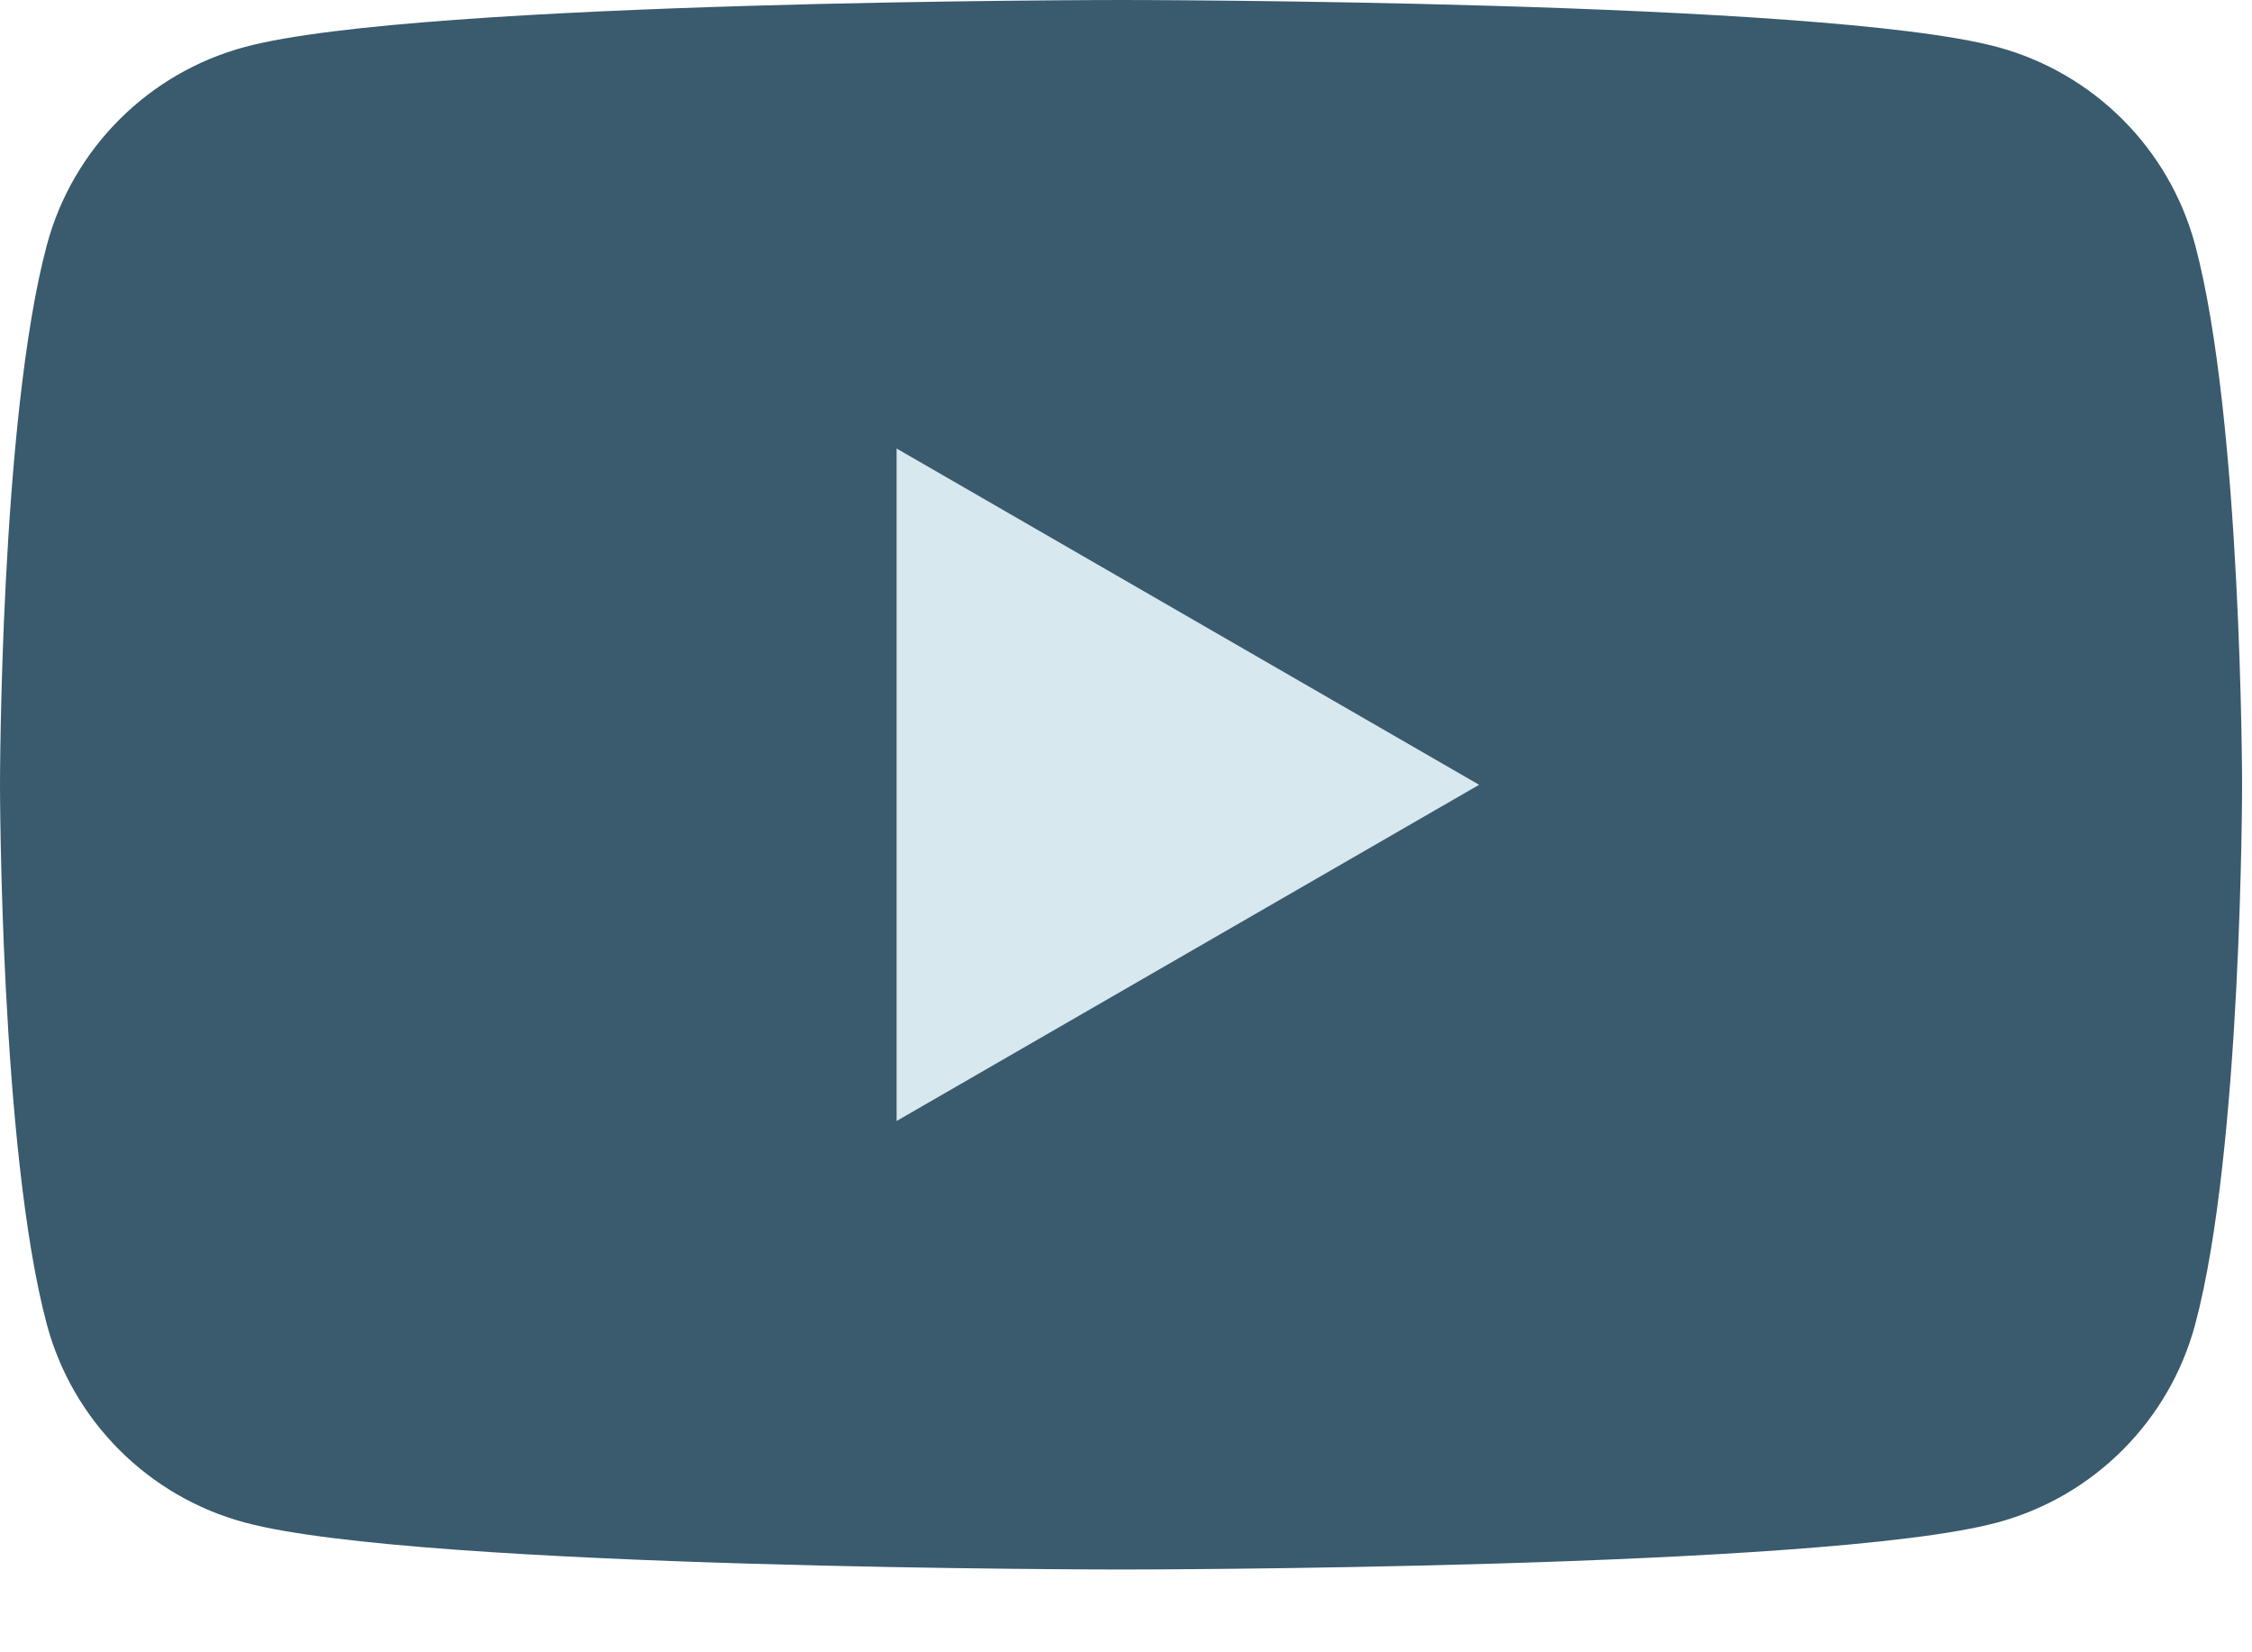
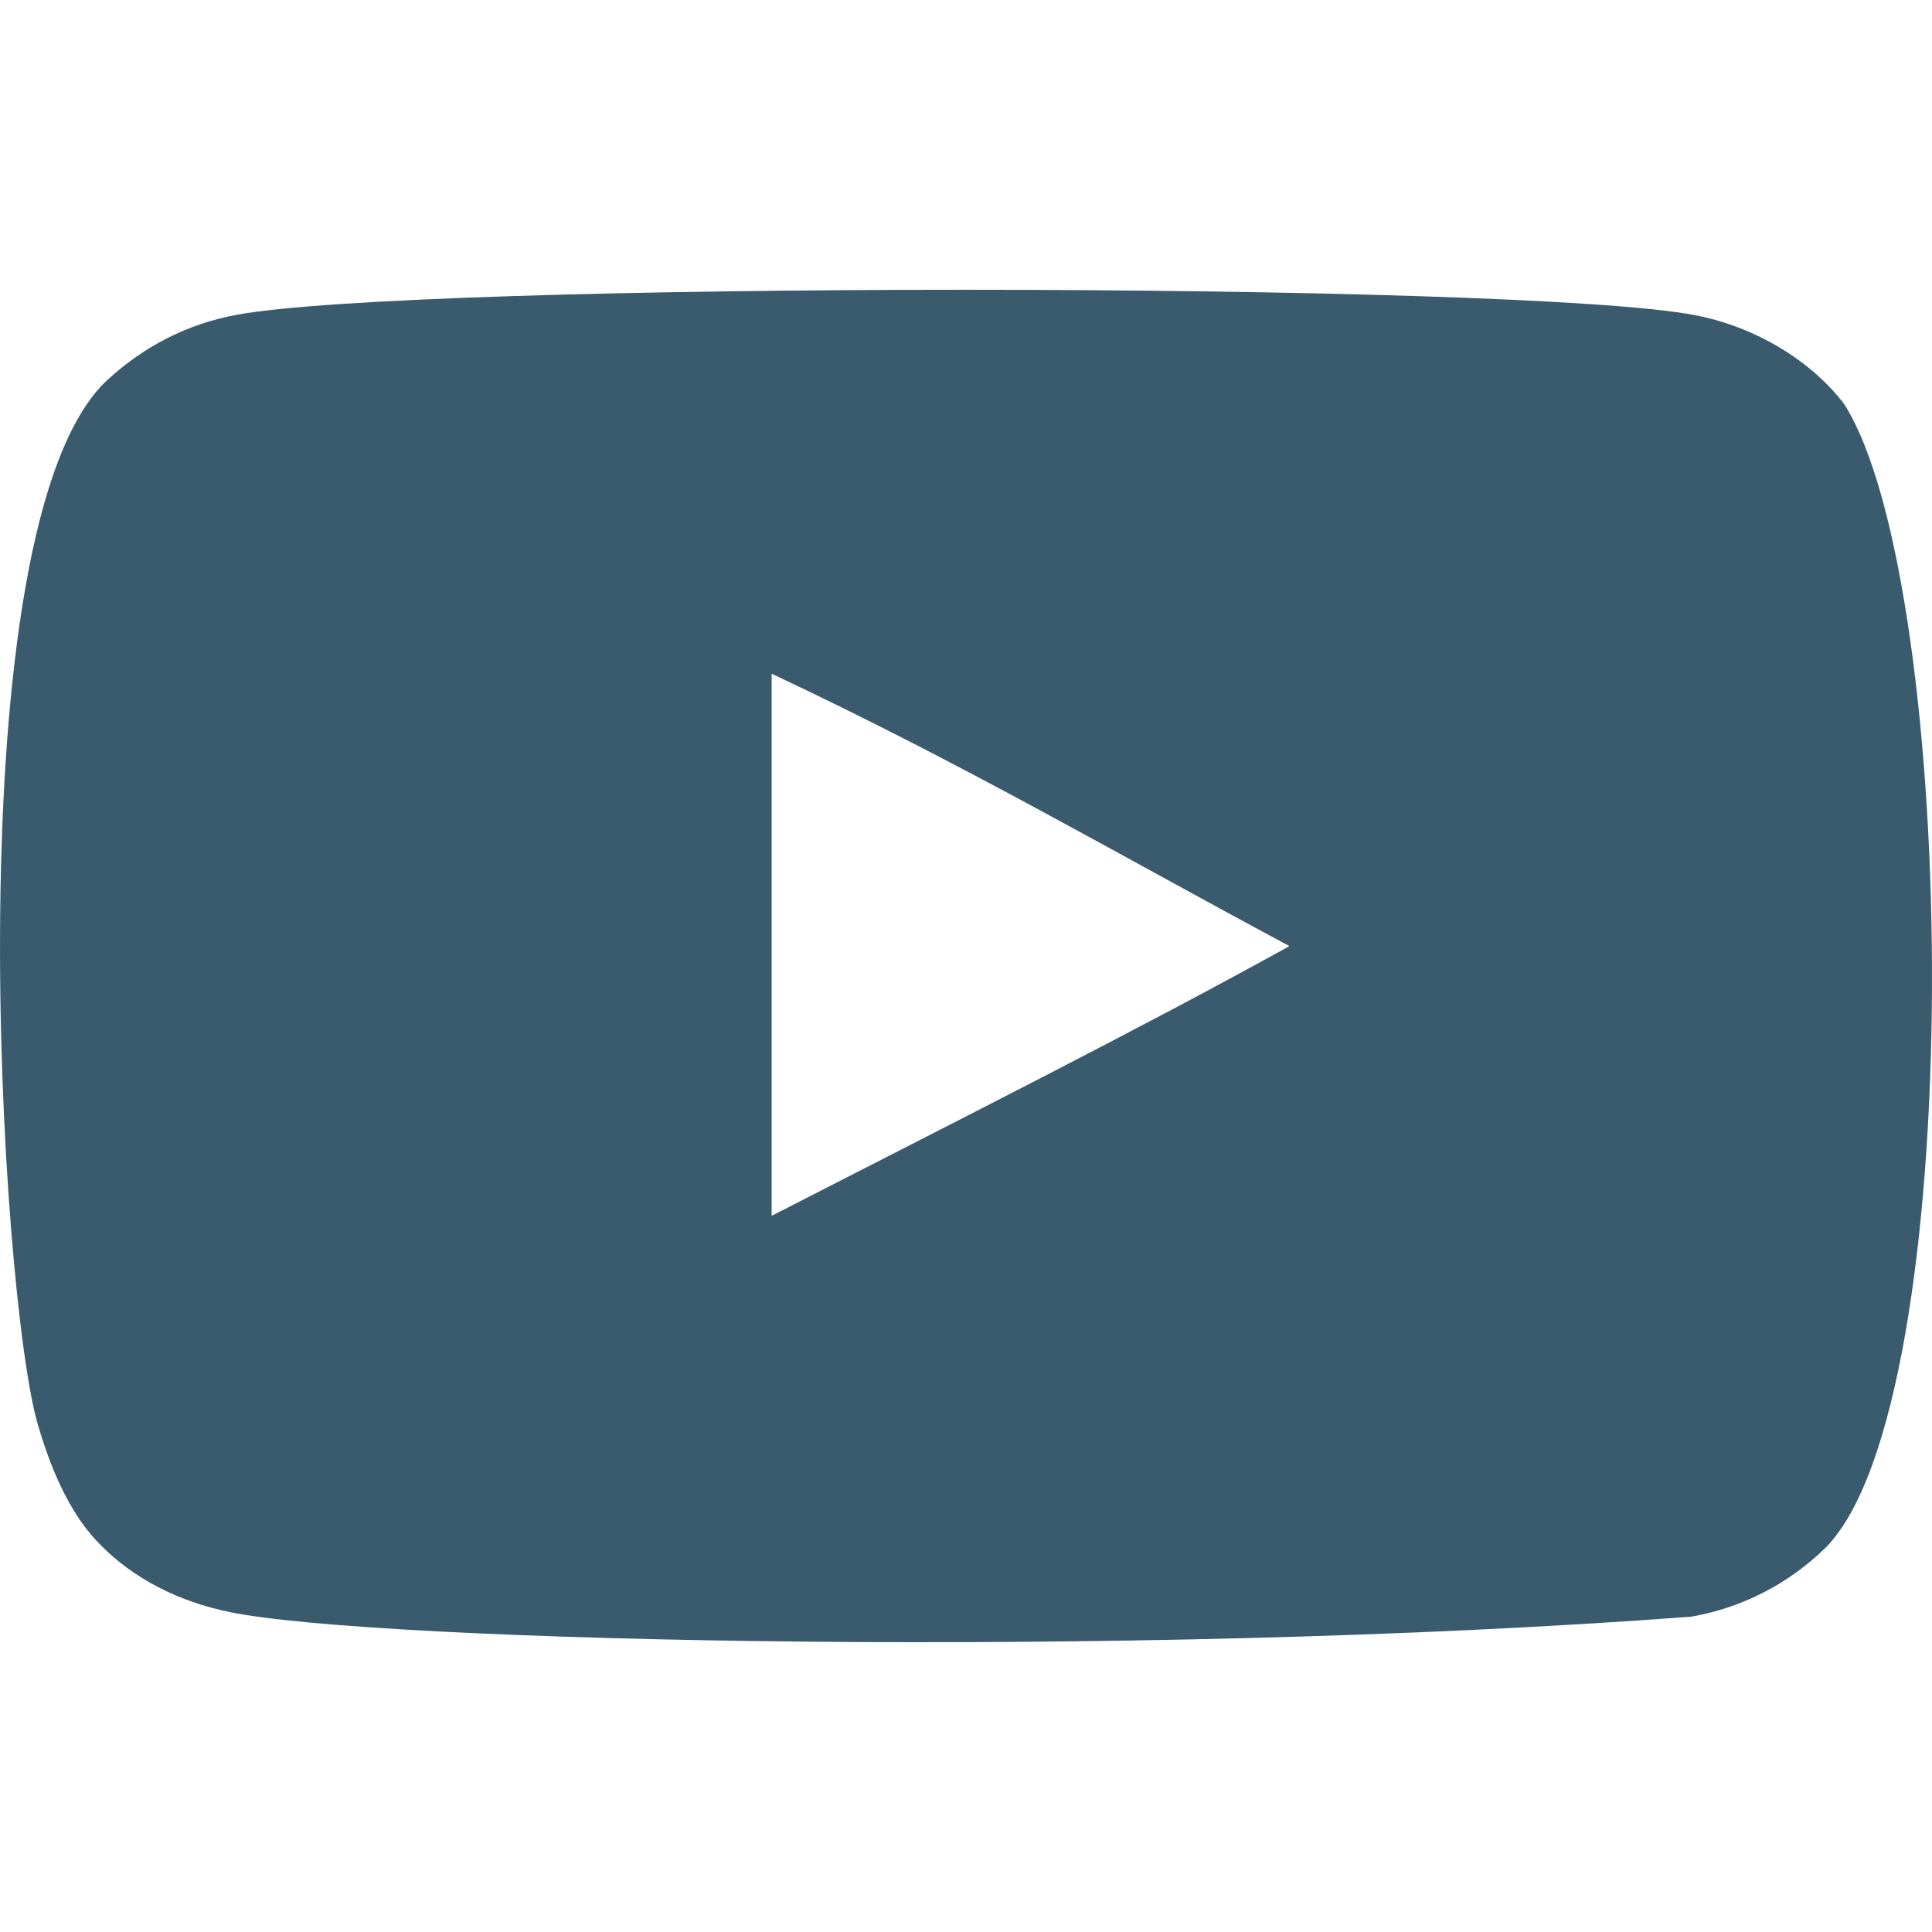
- <svg xmlns="http://www.w3.org/2000/svg" fill="none" height="22" viewBox="0 0 30 22" width="30">
-   <path d="M29.243 3.265C28.899 1.979 27.889 0.969 26.603 0.625C24.274 0 14.934 0 14.934 0C14.934 0 5.593 0 3.265 0.625C1.979 0.969 0.968 1.979 0.624 3.265C-0 5.594 -0 10.455 -0 10.455C-0 10.455 -0 15.315 0.624 17.644C0.968 18.93 1.979 19.94 3.265 20.284C5.593 20.909 14.934 20.909 14.934 20.909C14.934 20.909 24.274 20.909 26.603 20.284C27.889 19.94 28.899 18.93 29.243 17.644C29.868 15.315 29.868 10.455 29.868 10.455C29.868 10.455 29.865 5.594 29.243 3.265Z" fill="#3A5A6E" />
-   <path d="M11.944 14.934L19.704 10.455L11.944 5.975V14.934Z" fill="#d7e9ef" />
+ <svg xmlns="http://www.w3.org/2000/svg" width="800px" height="800px" viewBox="0 -3 20 20" version="1.1" transform="matrix(1, 0, 0, 1, 0, 0)">
+   <defs fill="#3a5a6e">
+ 
+ </defs>
+   <g id="Page-1" stroke="none" stroke-width="1" fill="none" fill-rule="evenodd">
+     <g id="Dribbble-Light-Preview" transform="translate(-300, -7442)" fill="#3a5a6e">
+       <g id="icons" transform="translate(56, 160)">
+         <path d="M251.988,7291.586 L251.988,7285.974 C253.981,7286.912 255.524,7287.817 257.348,7288.794 C255.843,7289.628 253.981,7290.565 251.988,7291.586 M263.091,7283.183 C262.747,7282.73 262.162,7282.378 261.538,7282.261 C259.705,7281.913 248.271,7281.912 246.439,7282.261 C245.939,7282.355 245.494,7282.582 245.111,7282.934 C243.5,7284.429 244.005,7292.452 244.393,7293.751 C244.557,7294.313 244.768,7294.719 245.034,7294.986 C245.376,7295.338 245.845,7295.58 246.384,7295.689 C247.893,7296.001 255.668,7296.175 261.506,7295.736 C262.044,7295.642 262.52,7295.391 262.896,7295.024 C264.386,7293.535 264.284,7285.062 263.091,7283.183" id="youtube-[#ffffff]" fill="#3a5a6e">
+ 
+ </path>
+       </g>
+     </g>
+   </g>
</svg>
